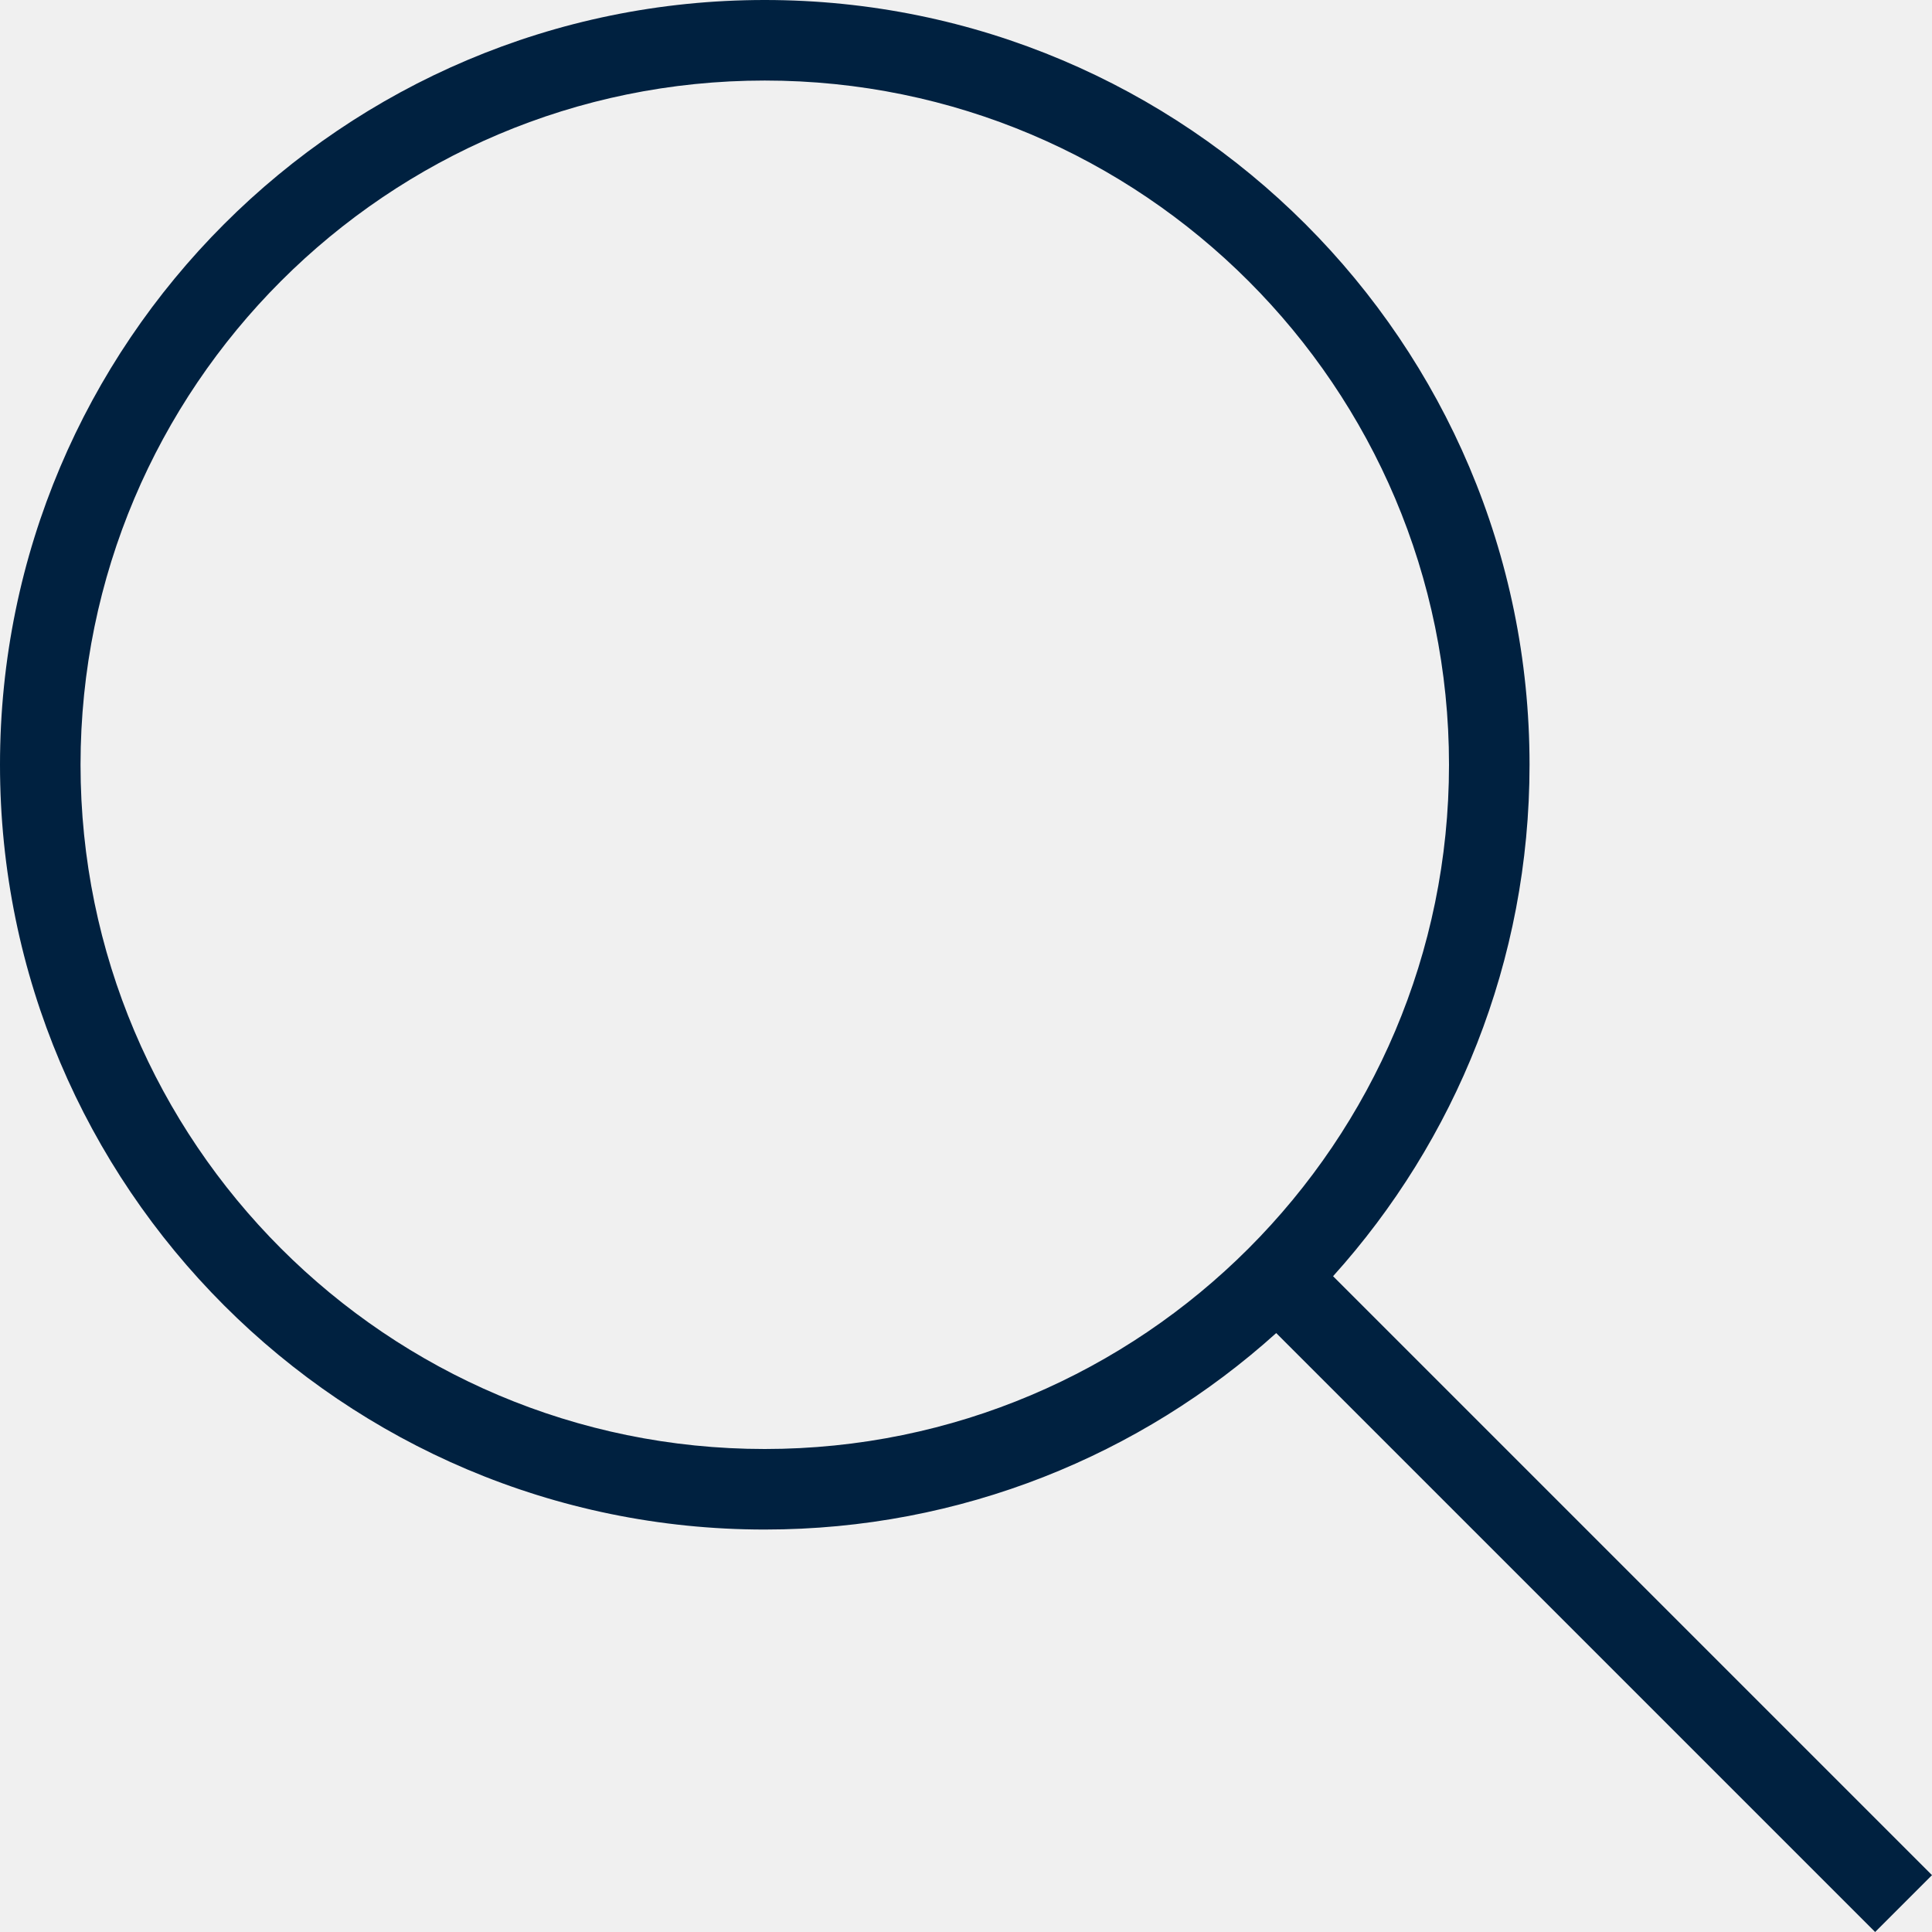
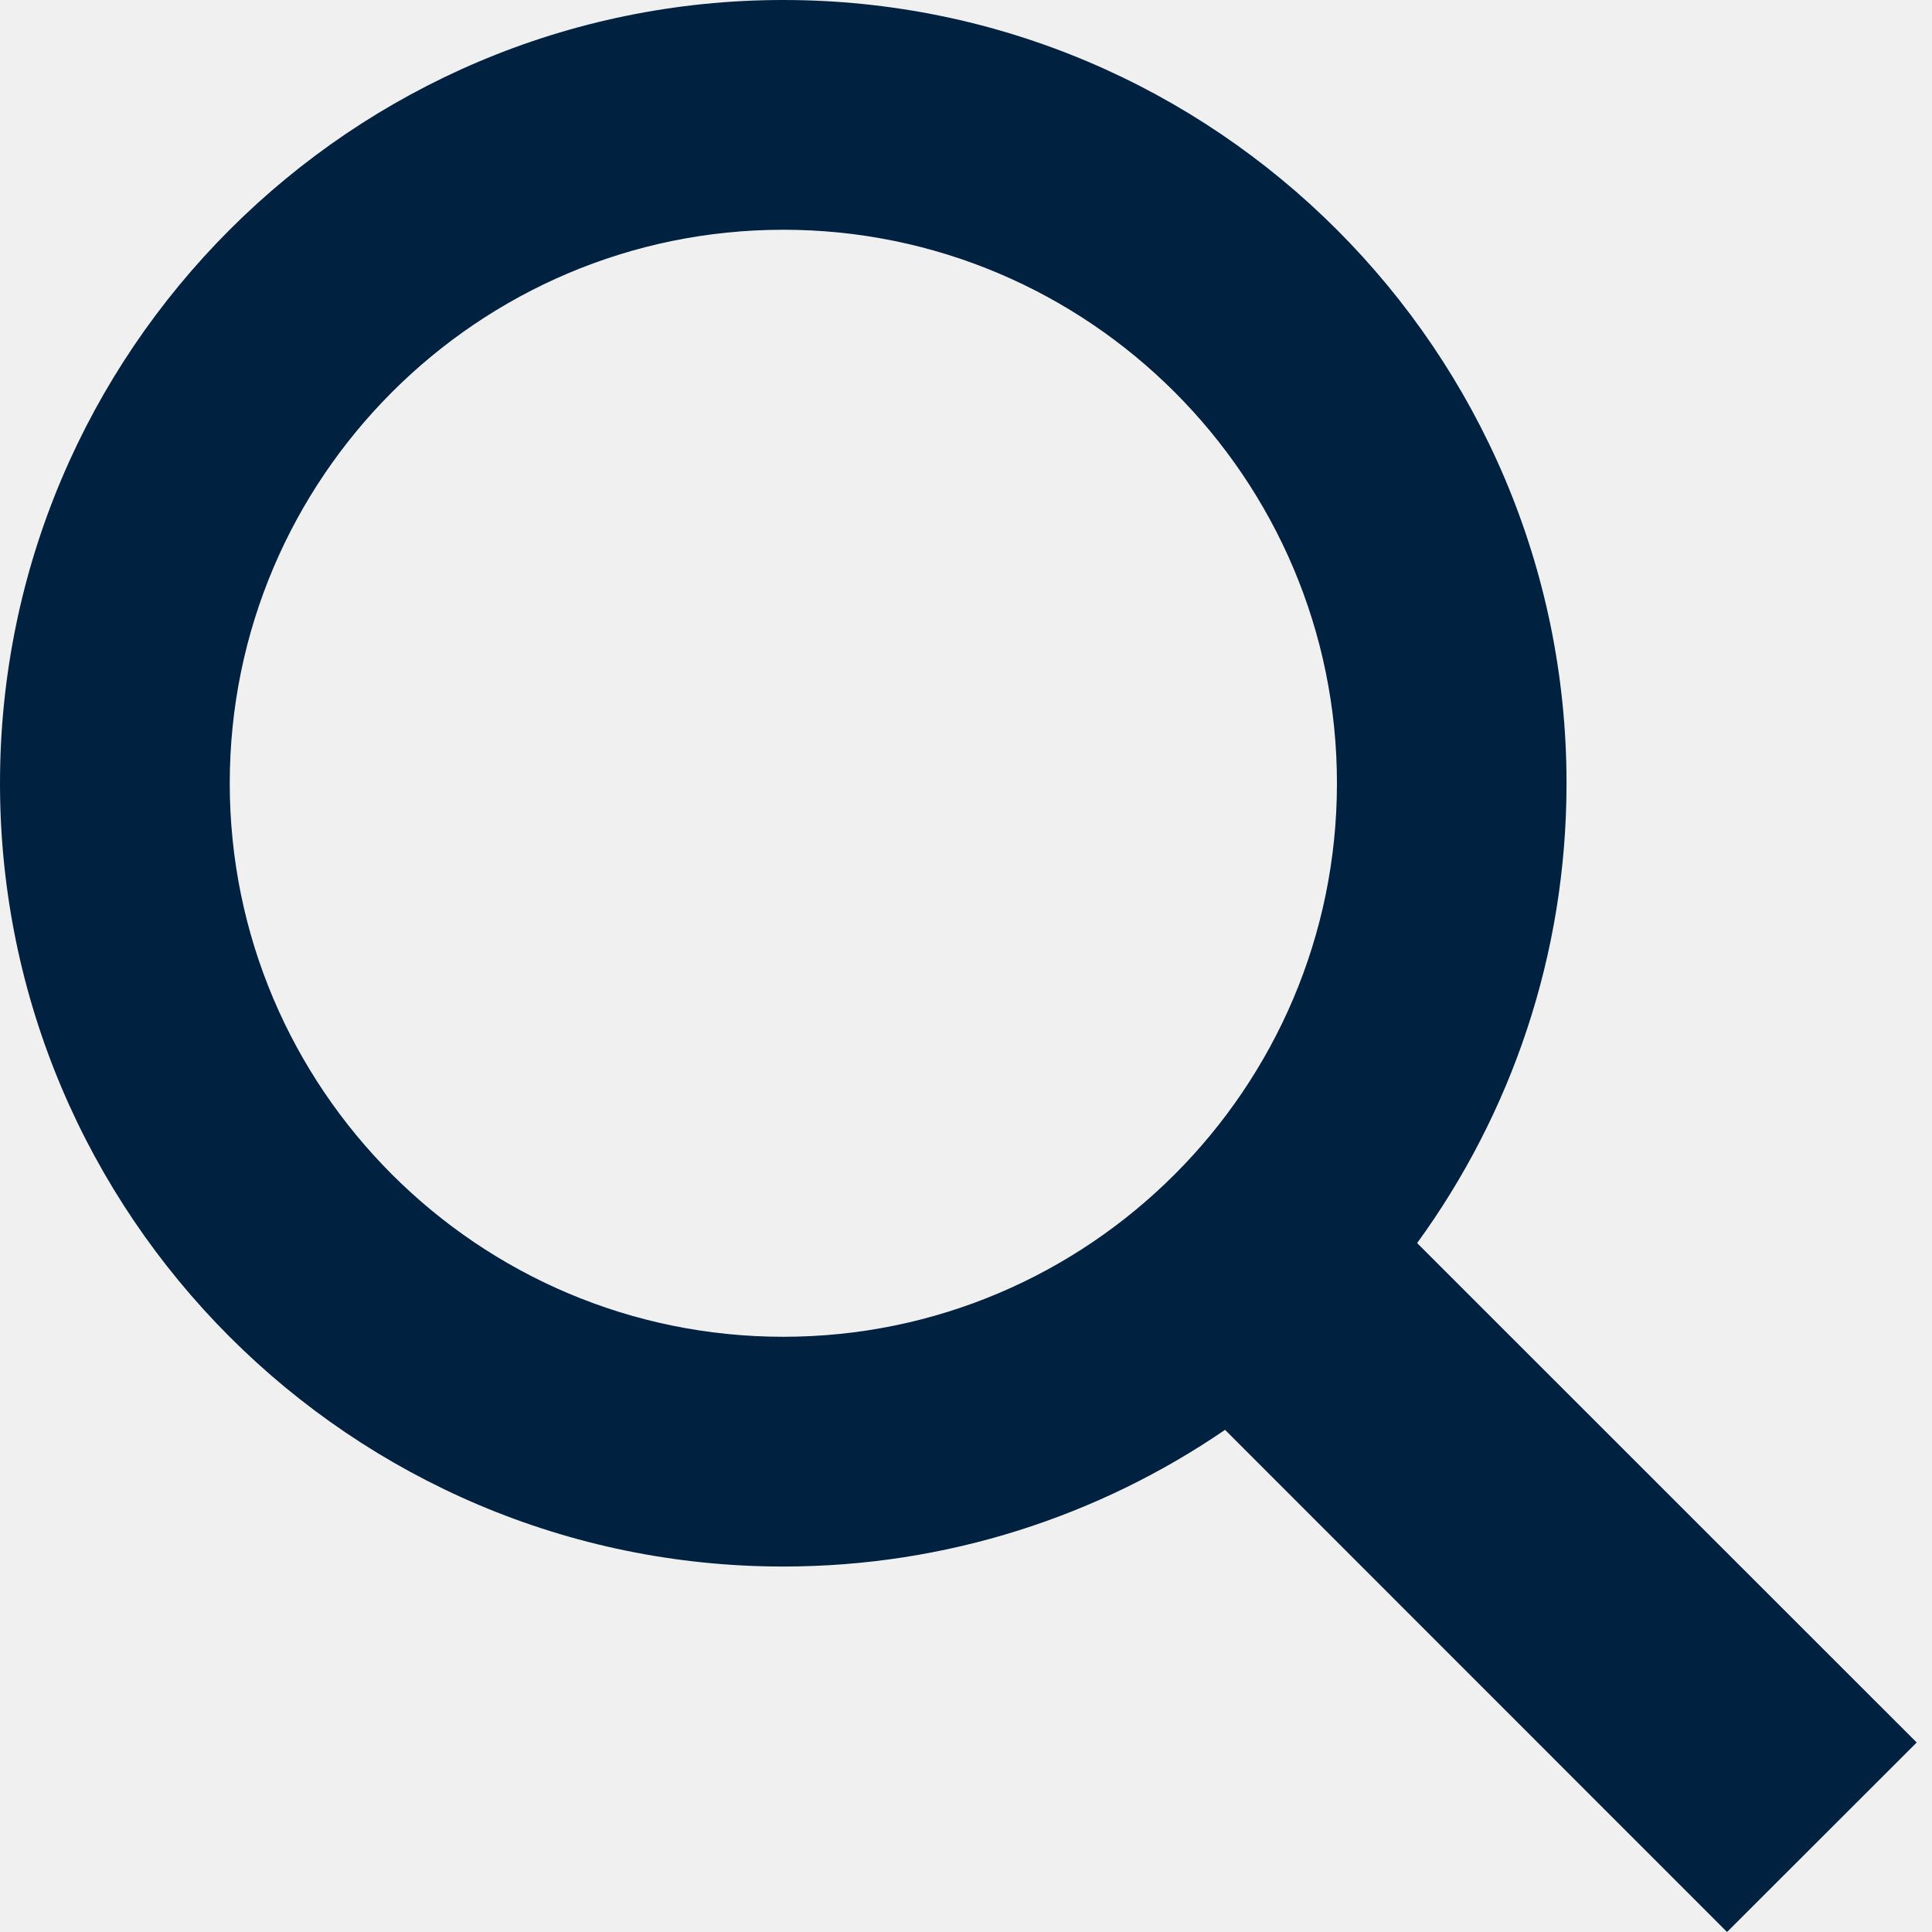
- <svg xmlns="http://www.w3.org/2000/svg" width="16" height="16" viewBox="0 0 16 16" fill="none">
-   <path fill-rule="evenodd" clip-rule="evenodd" d="M10.569 11.04C9.447 12.051 7.961 12.667 6.333 12.667C2.838 12.667 0 9.829 0 6.333C0 2.838 2.838 0 6.333 0C9.829 0 12.667 2.838 12.667 6.333C12.667 7.961 12.051 9.447 11.04 10.569L16 15.529L15.529 16L10.569 11.04V11.04ZM6.333 0.667C9.461 0.667 12 3.206 12 6.333C12 9.461 9.461 12 6.333 12C3.206 12 0.667 9.461 0.667 6.333C0.667 3.206 3.206 0.667 6.333 0.667V0.667Z" fill="#002140" />
+ <svg xmlns="http://www.w3.org/2000/svg" width="12" height="12" viewBox="0 0 12 12" fill="none">
+   <g clip-path="url(#clip0_522_936)">
+     <path d="M11.905 10.823L8.802 7.721C9.386 6.918 9.73 5.931 9.73 4.865C9.73 2.183 7.548 0 4.865 0C2.183 0 0 2.183 0 4.865C0 7.548 2.183 9.73 4.865 9.73C5.882 9.73 6.827 9.416 7.609 8.881L10.727 12L11.905 10.823ZM1.427 4.865C1.427 2.969 2.97 1.427 4.865 1.427C6.761 1.427 8.304 2.969 8.304 4.865C8.304 6.761 6.761 8.303 4.865 8.303C2.969 8.303 1.427 6.761 1.427 4.865Z" fill="#002140" />
+   </g>
+   <defs>
+     <clipPath id="clip0_522_936">
+       <rect width="12" height="12" fill="white" />
+     </clipPath>
+   </defs>
</svg>
